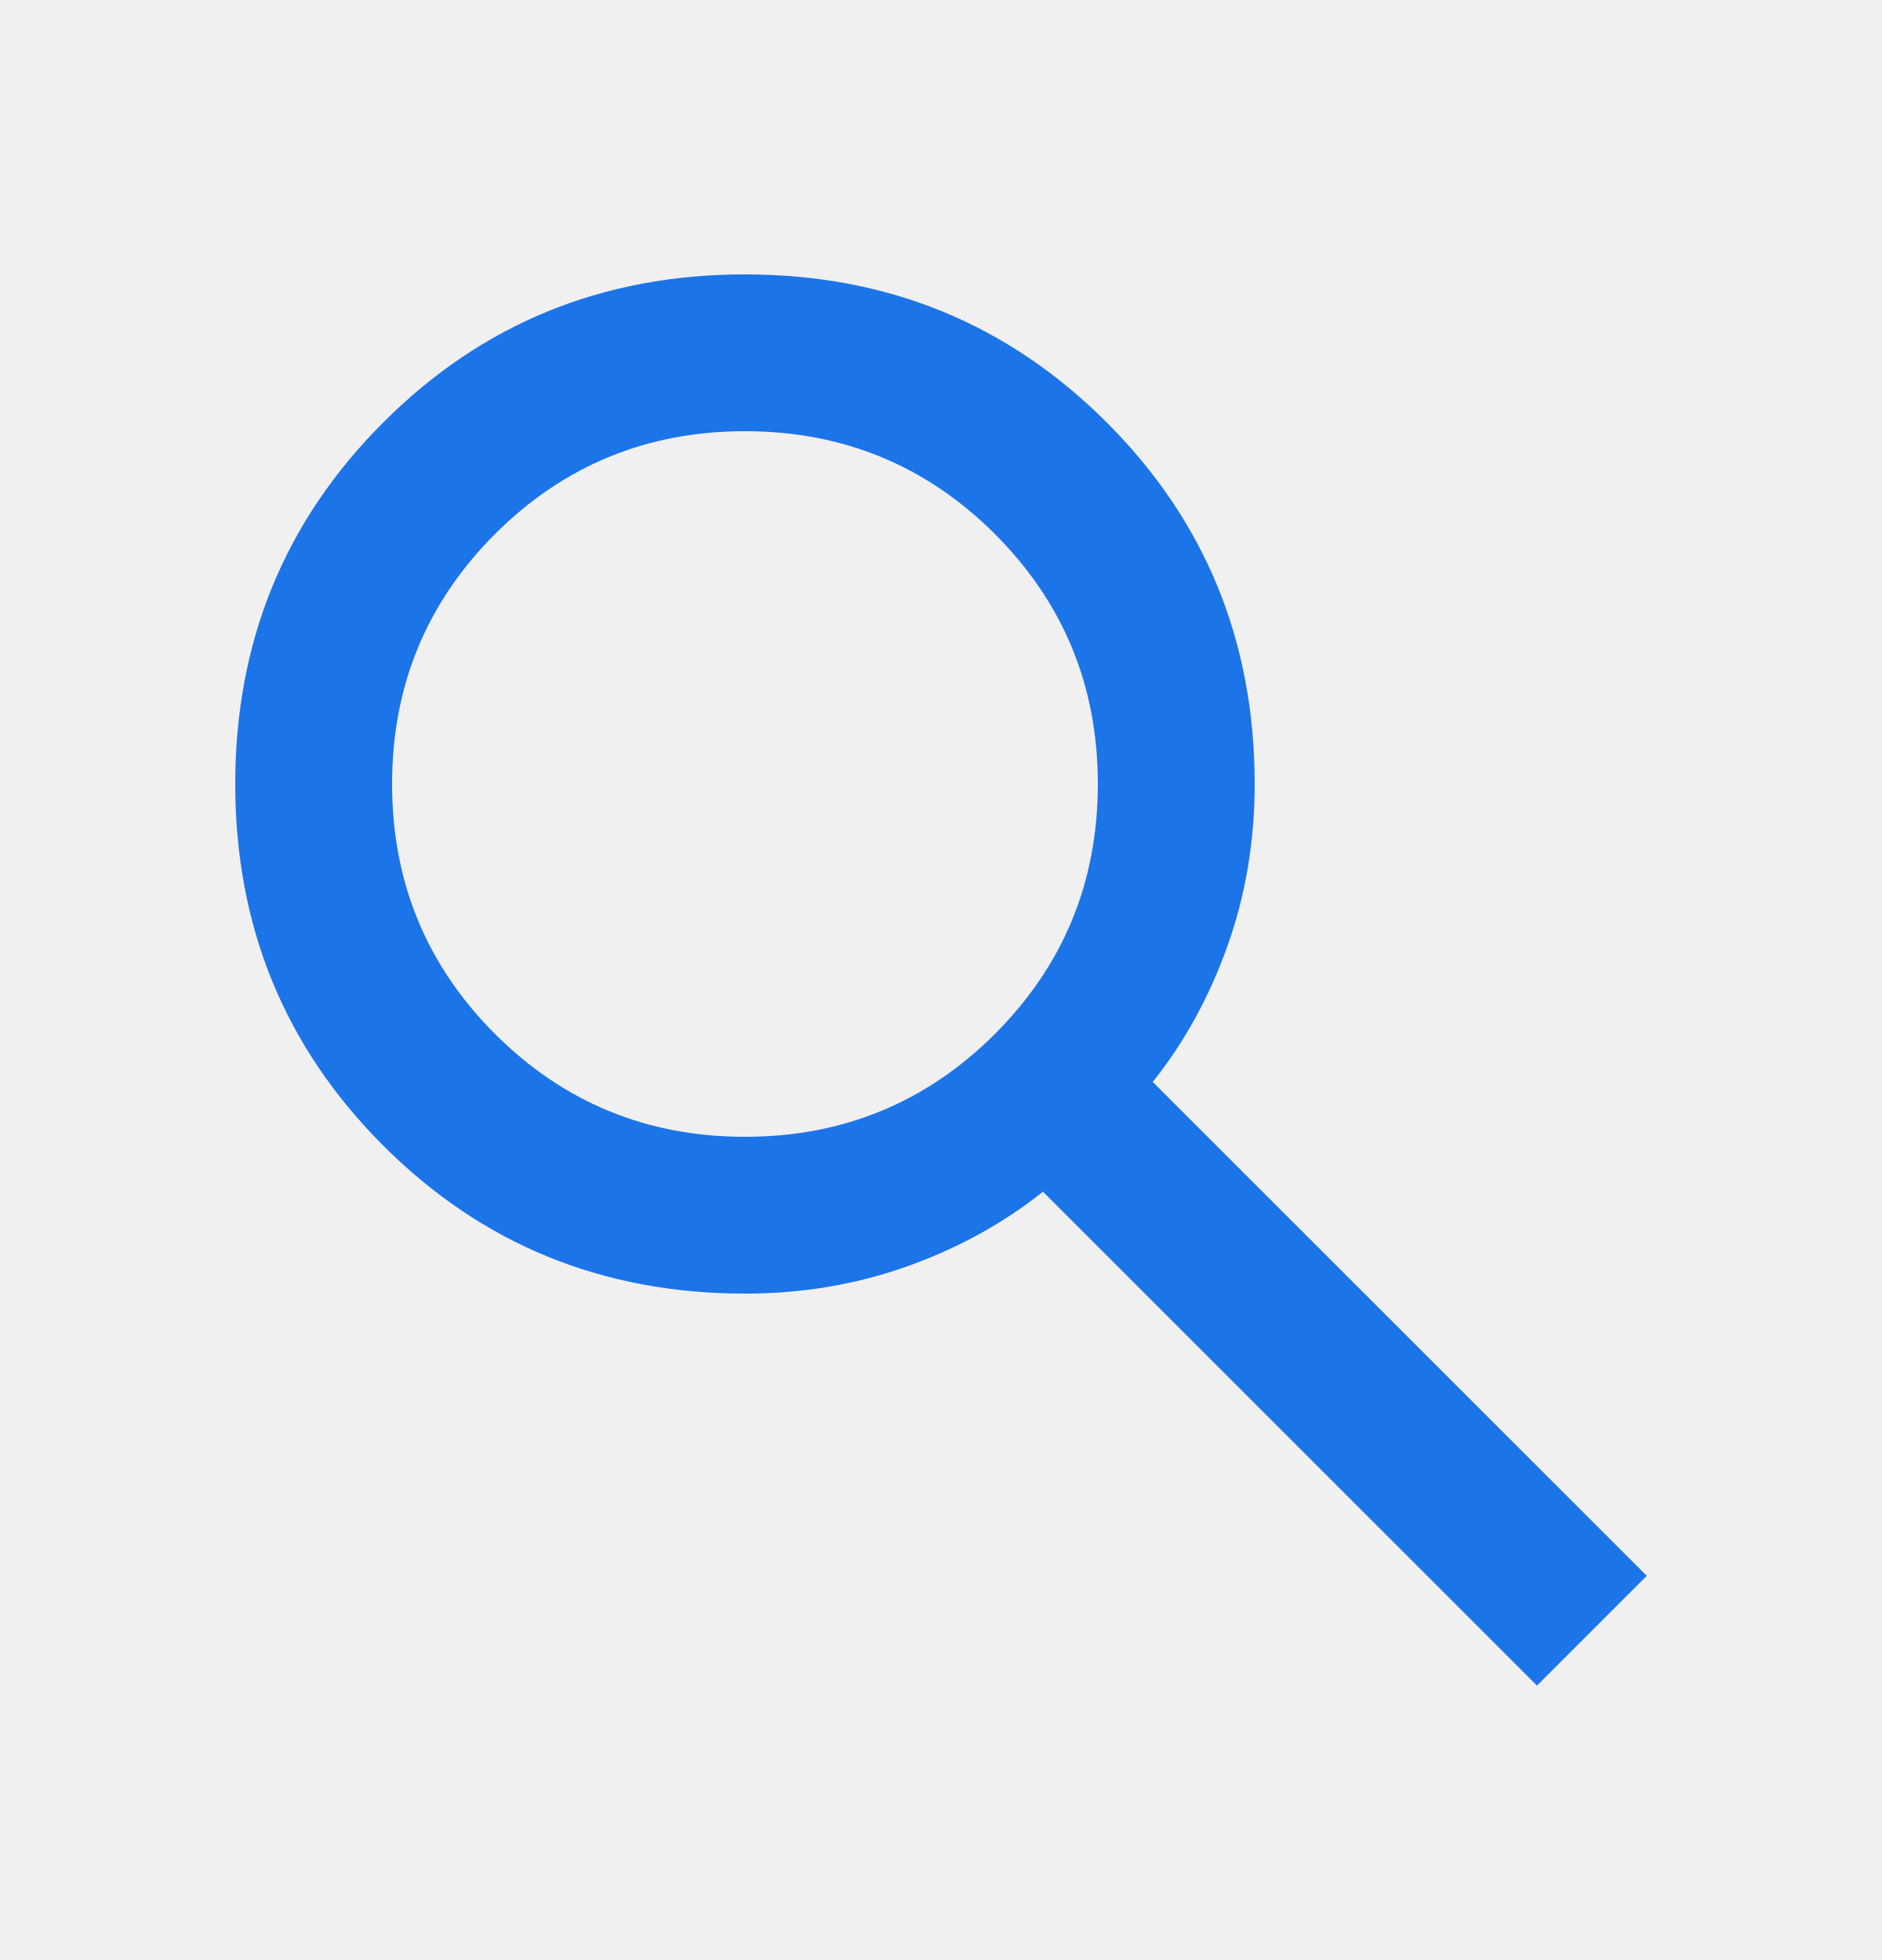
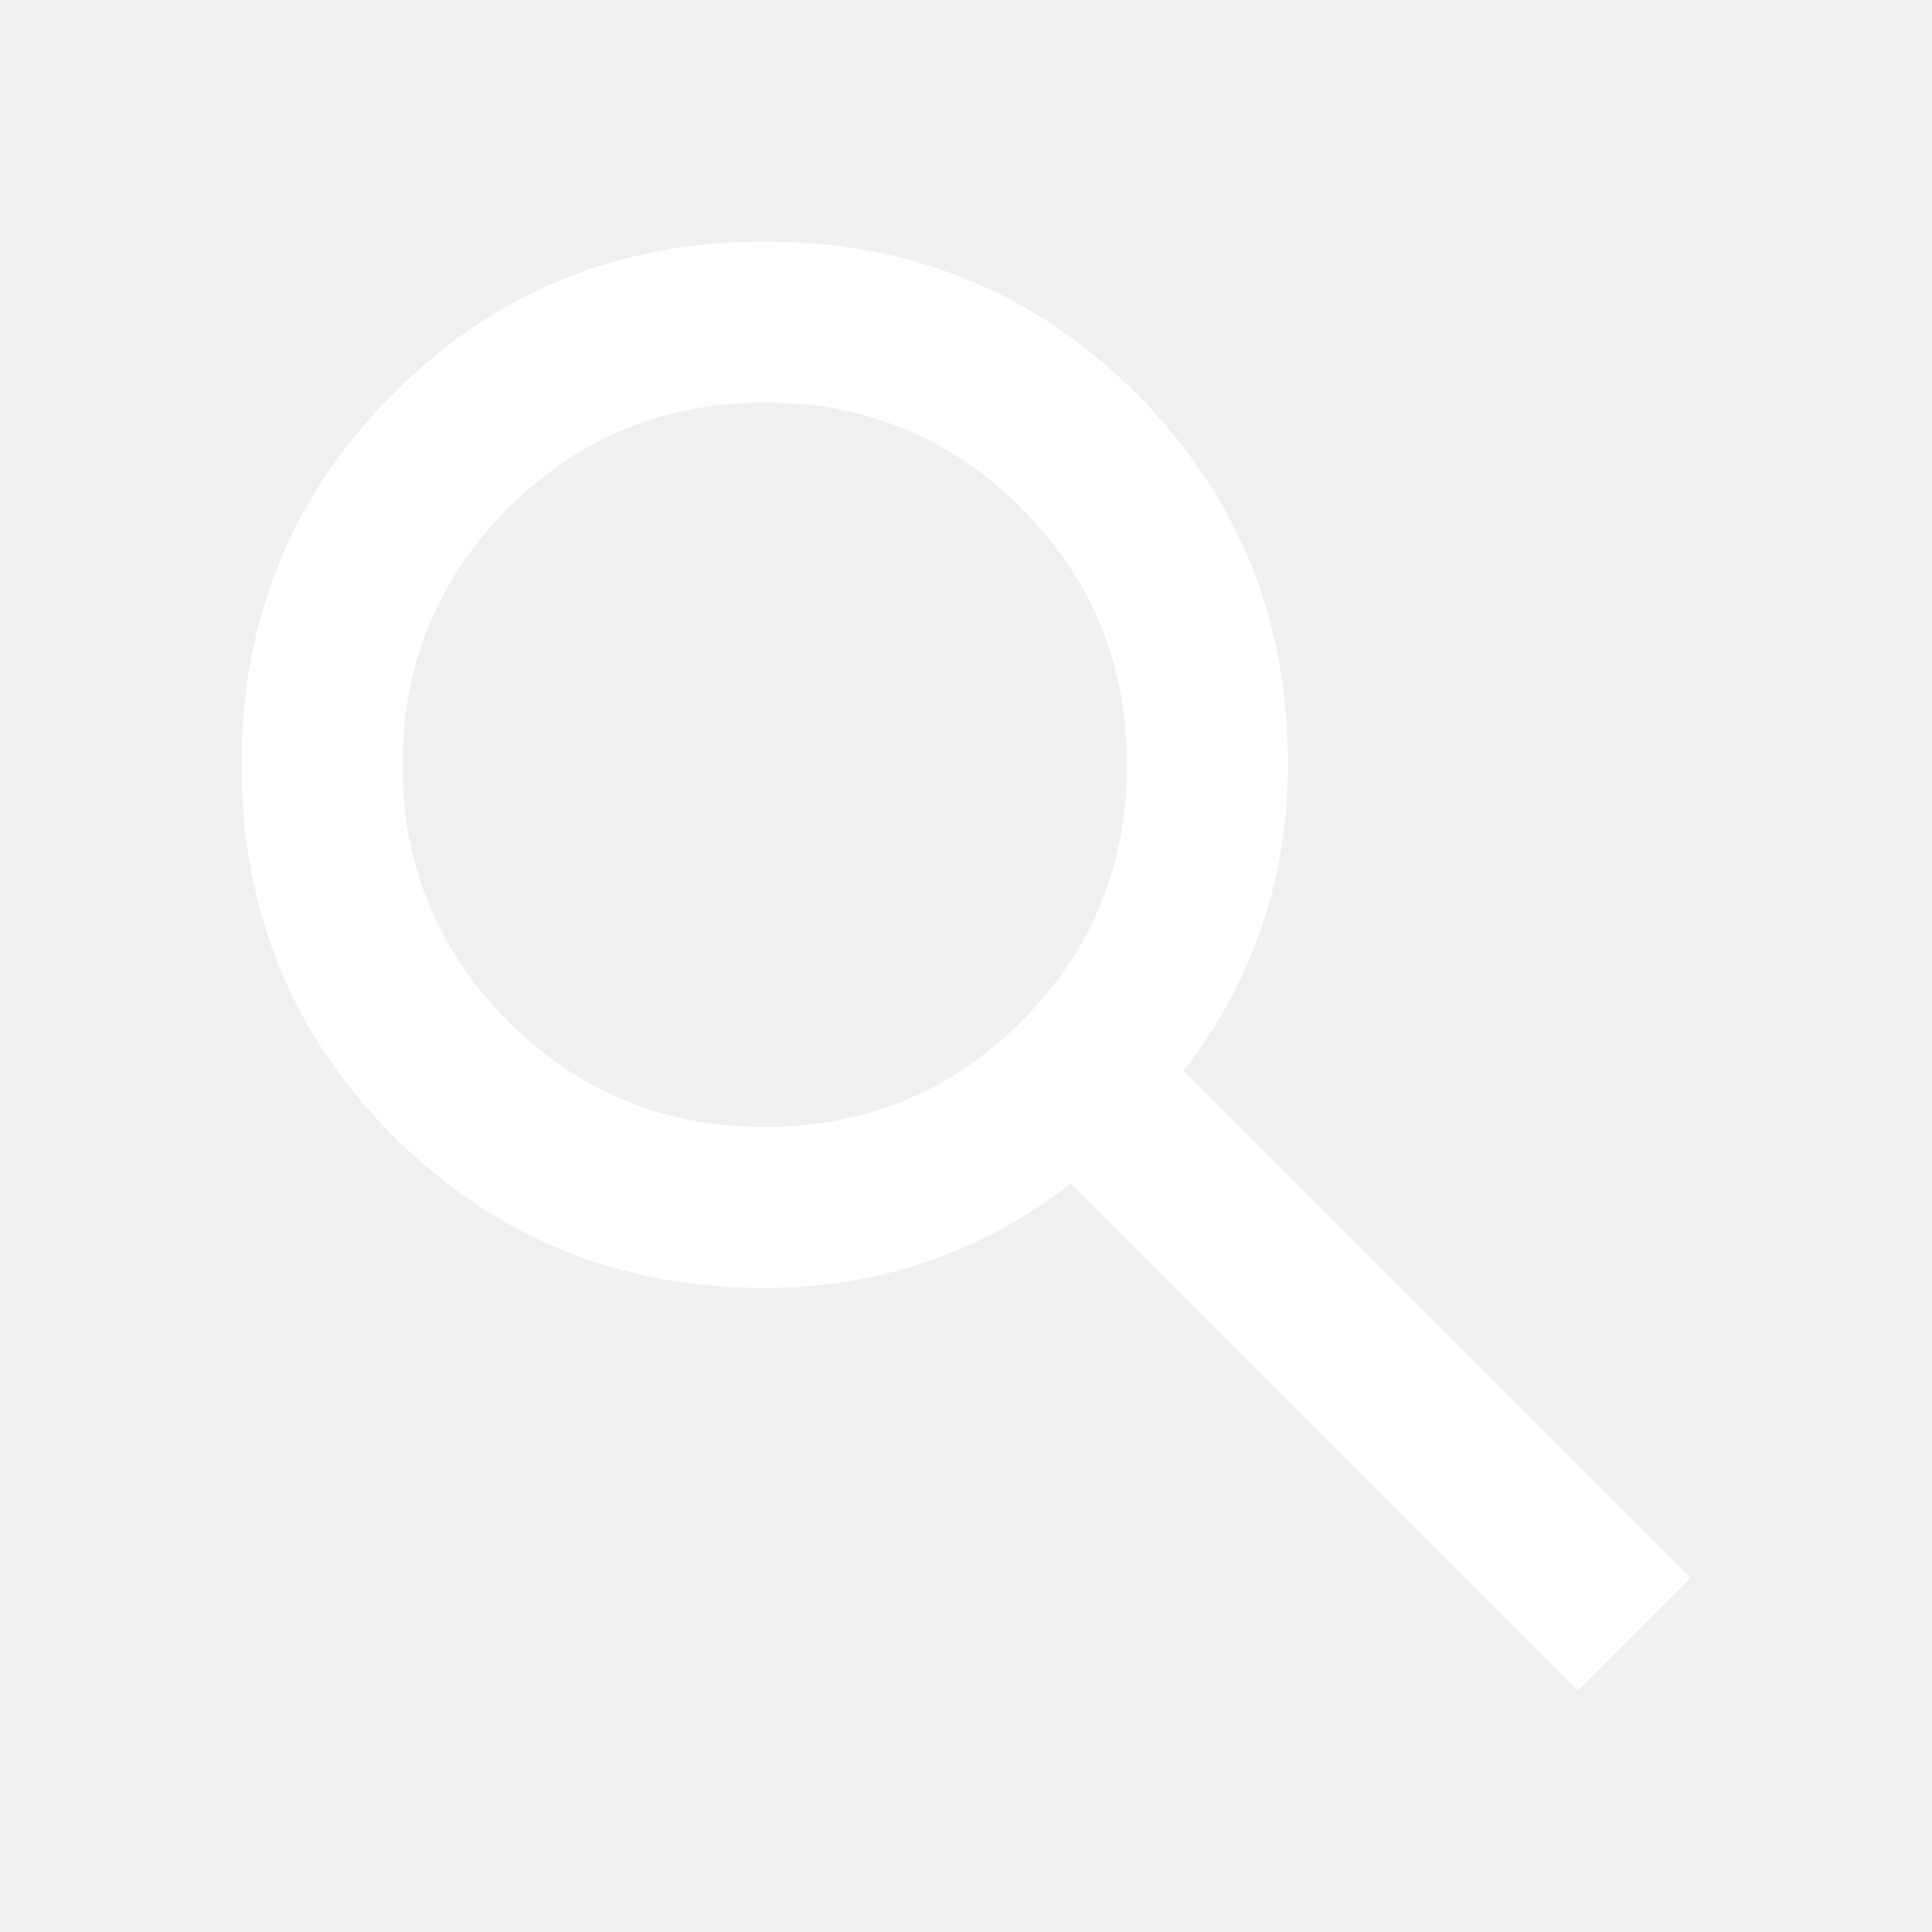
- <svg xmlns="http://www.w3.org/2000/svg" width="24" height="25" viewBox="0 0 24 25" fill="none">
-   <mask id="mask0_370_173" style="mask-type:alpha" maskUnits="userSpaceOnUse" x="0" y="0" width="24" height="25">
-     <rect y="0.5" width="24" height="24" fill="#D9D9D9" />
+ <svg xmlns="http://www.w3.org/2000/svg" width="24" height="24" viewBox="0 0 24 24" fill="none">
+   <mask id="mask0_477_46" style="mask-type:alpha" maskUnits="userSpaceOnUse" x="0" y="0" width="24" height="24">
+     <rect width="24" height="24" fill="#D9D9D9" />
  </mask>
-   <g mask="url(#mask0_370_173)">
-     <path d="M19.6 21.5L13.3 15.2C12.8 15.6 12.225 15.917 11.575 16.15C10.925 16.383 10.233 16.5 9.5 16.5C7.683 16.5 6.146 15.871 4.888 14.613C3.629 13.354 3 11.817 3 10C3 8.183 3.629 6.646 4.888 5.388C6.146 4.129 7.683 3.5 9.5 3.5C11.317 3.5 12.854 4.129 14.113 5.388C15.371 6.646 16 8.183 16 10C16 10.733 15.883 11.425 15.65 12.075C15.417 12.725 15.1 13.3 14.7 13.8L21 20.1L19.6 21.5ZM9.5 14.5C10.75 14.5 11.812 14.062 12.688 13.188C13.562 12.312 14 11.25 14 10C14 8.75 13.562 7.688 12.688 6.812C11.812 5.938 10.75 5.5 9.5 5.5C8.25 5.5 7.188 5.938 6.312 6.812C5.438 7.688 5 8.75 5 10C5 11.25 5.438 12.312 6.312 13.188C7.188 14.062 8.25 14.5 9.5 14.5Z" fill="#1C74E9" />
+   <g mask="url(#mask0_477_46)">
+     <path d="M19.6 21L13.3 14.7C12.8 15.1 12.225 15.417 11.575 15.65C10.925 15.883 10.233 16 9.5 16C7.683 16 6.146 15.371 4.888 14.113C3.629 12.854 3 11.317 3 9.5C3 7.683 3.629 6.146 4.888 4.888C6.146 3.629 7.683 3 9.5 3C11.317 3 12.854 3.629 14.113 4.888C15.371 6.146 16 7.683 16 9.5C16 10.233 15.883 10.925 15.65 11.575C15.417 12.225 15.1 12.8 14.7 13.3L21 19.6L19.6 21ZM9.5 14C10.75 14 11.812 13.562 12.688 12.688C13.562 11.812 14 10.75 14 9.5C14 8.25 13.562 7.188 12.688 6.312C11.812 5.438 10.75 5 9.5 5C8.25 5 7.188 5.438 6.312 6.312C5.438 7.188 5 8.25 5 9.5C5 10.75 5.438 11.812 6.312 12.688C7.188 13.562 8.25 14 9.5 14Z" fill="white" />
  </g>
</svg>
